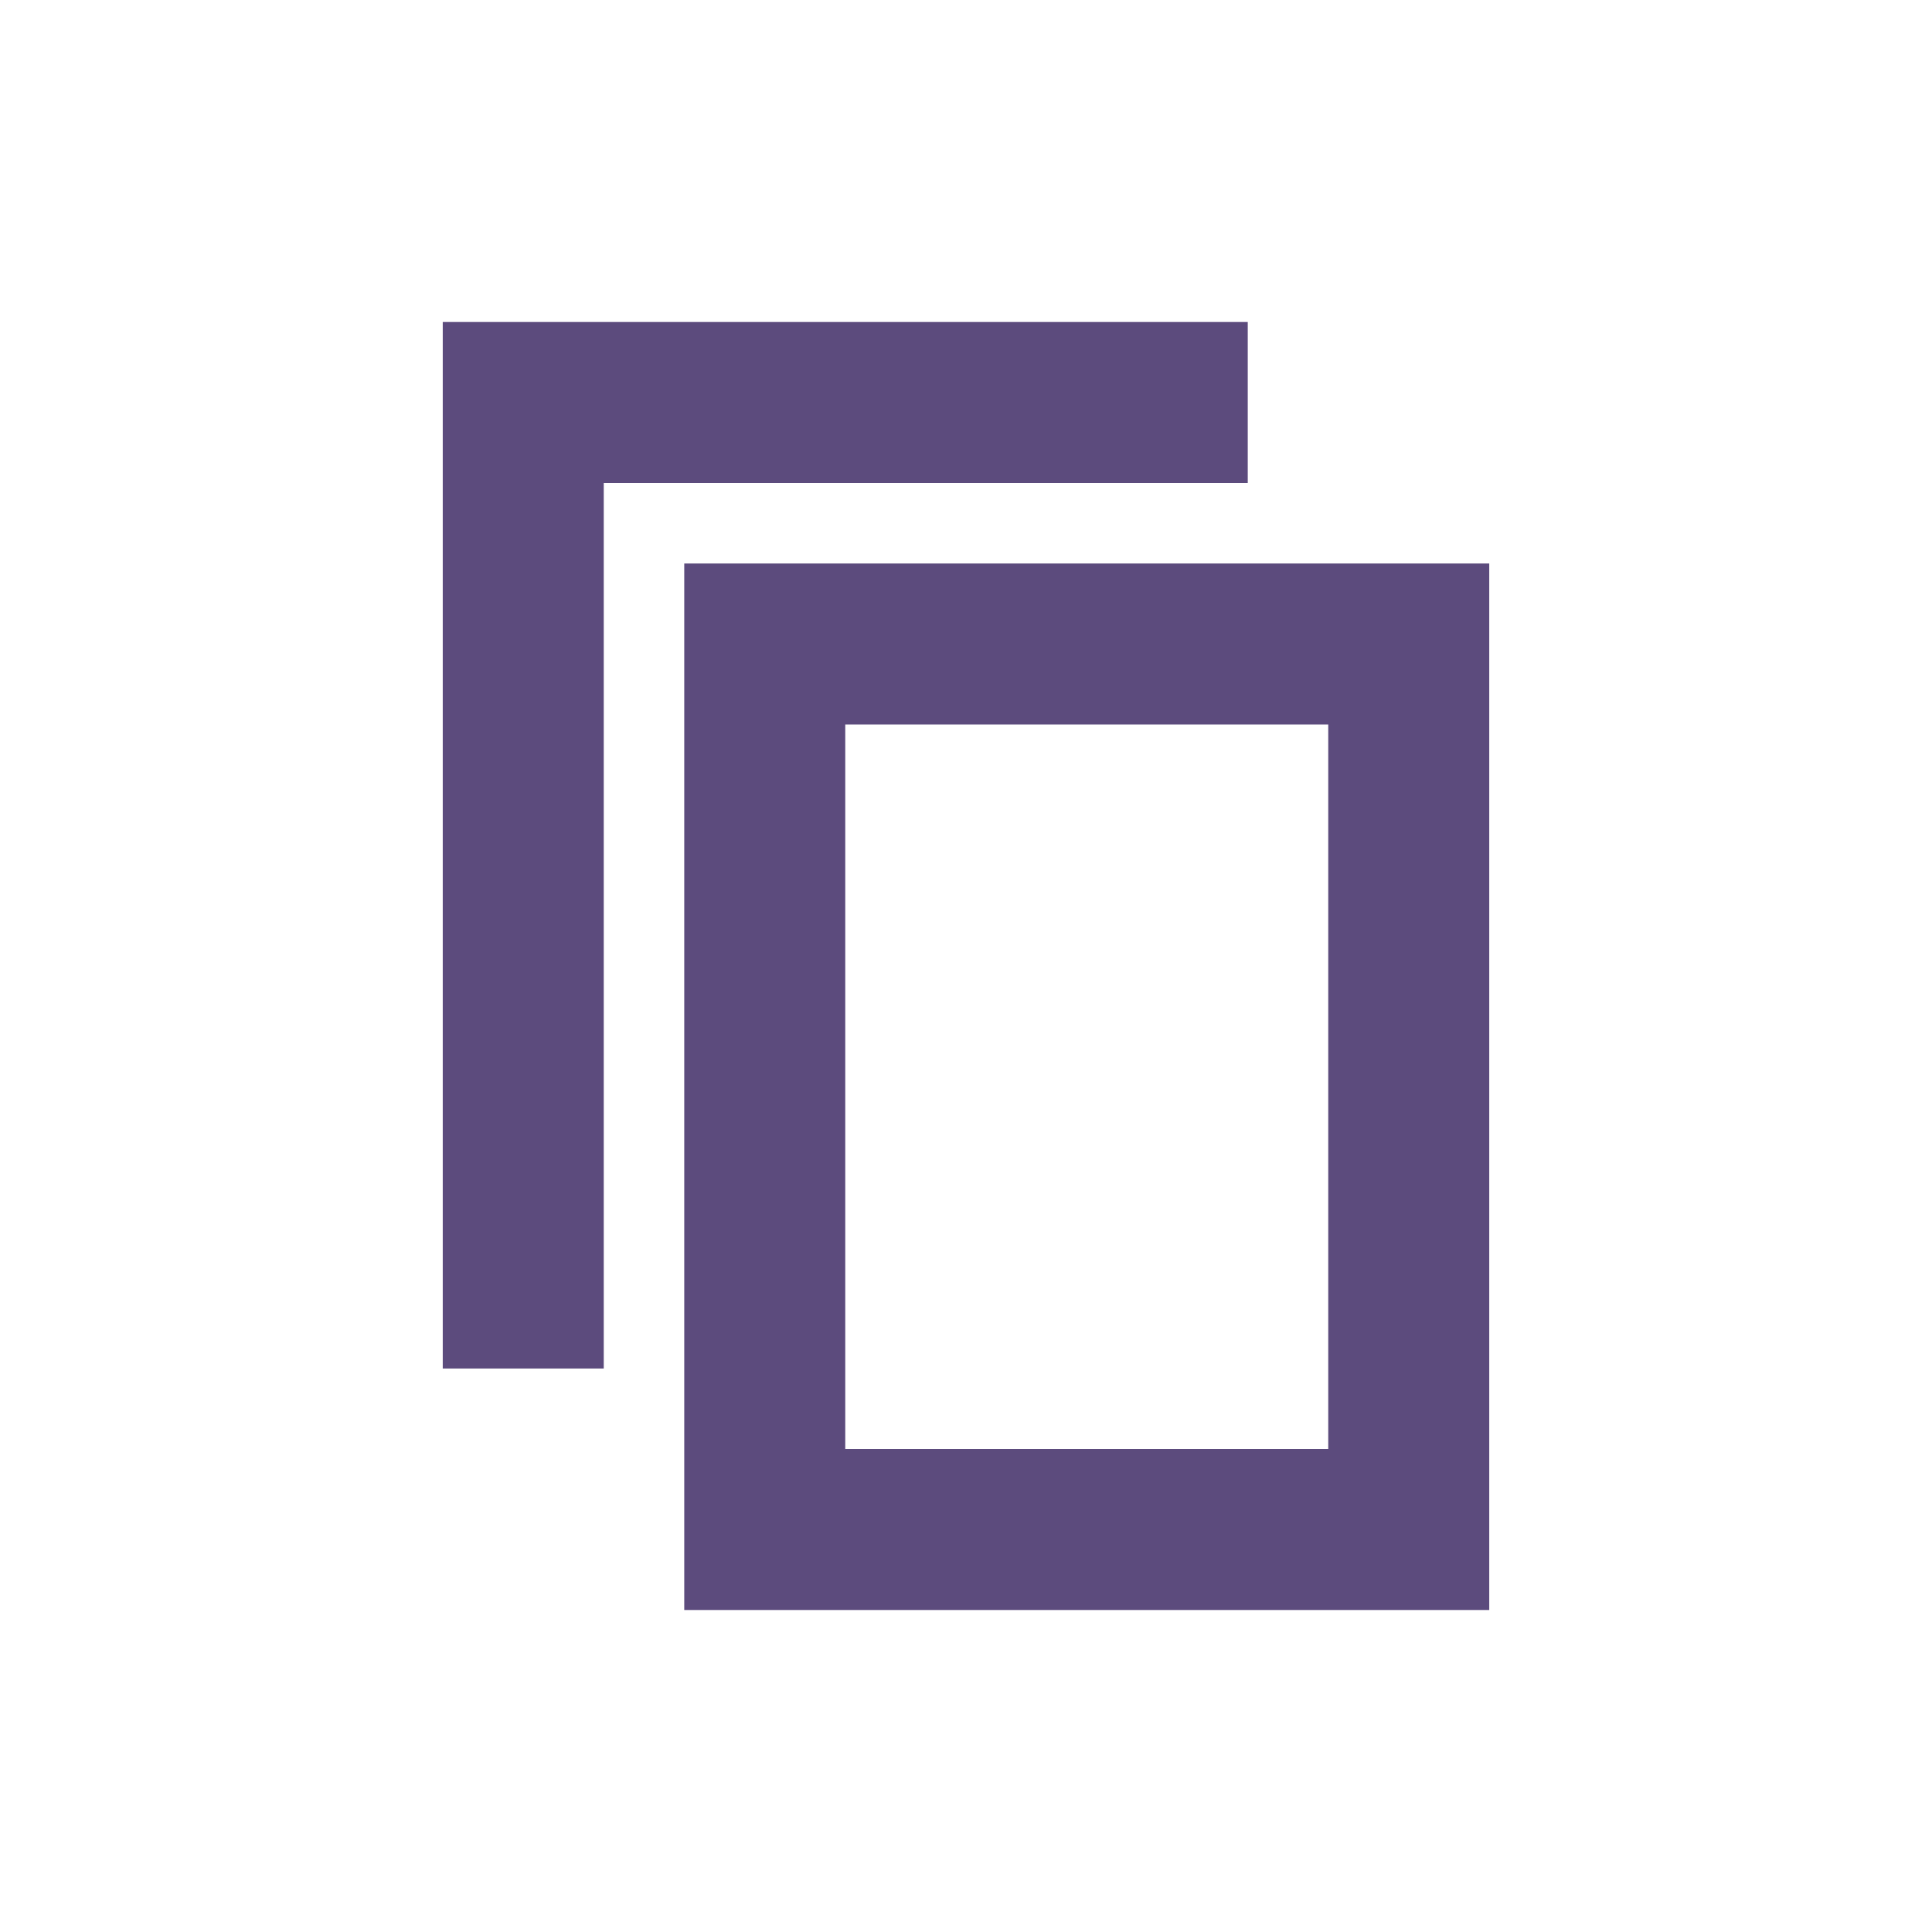
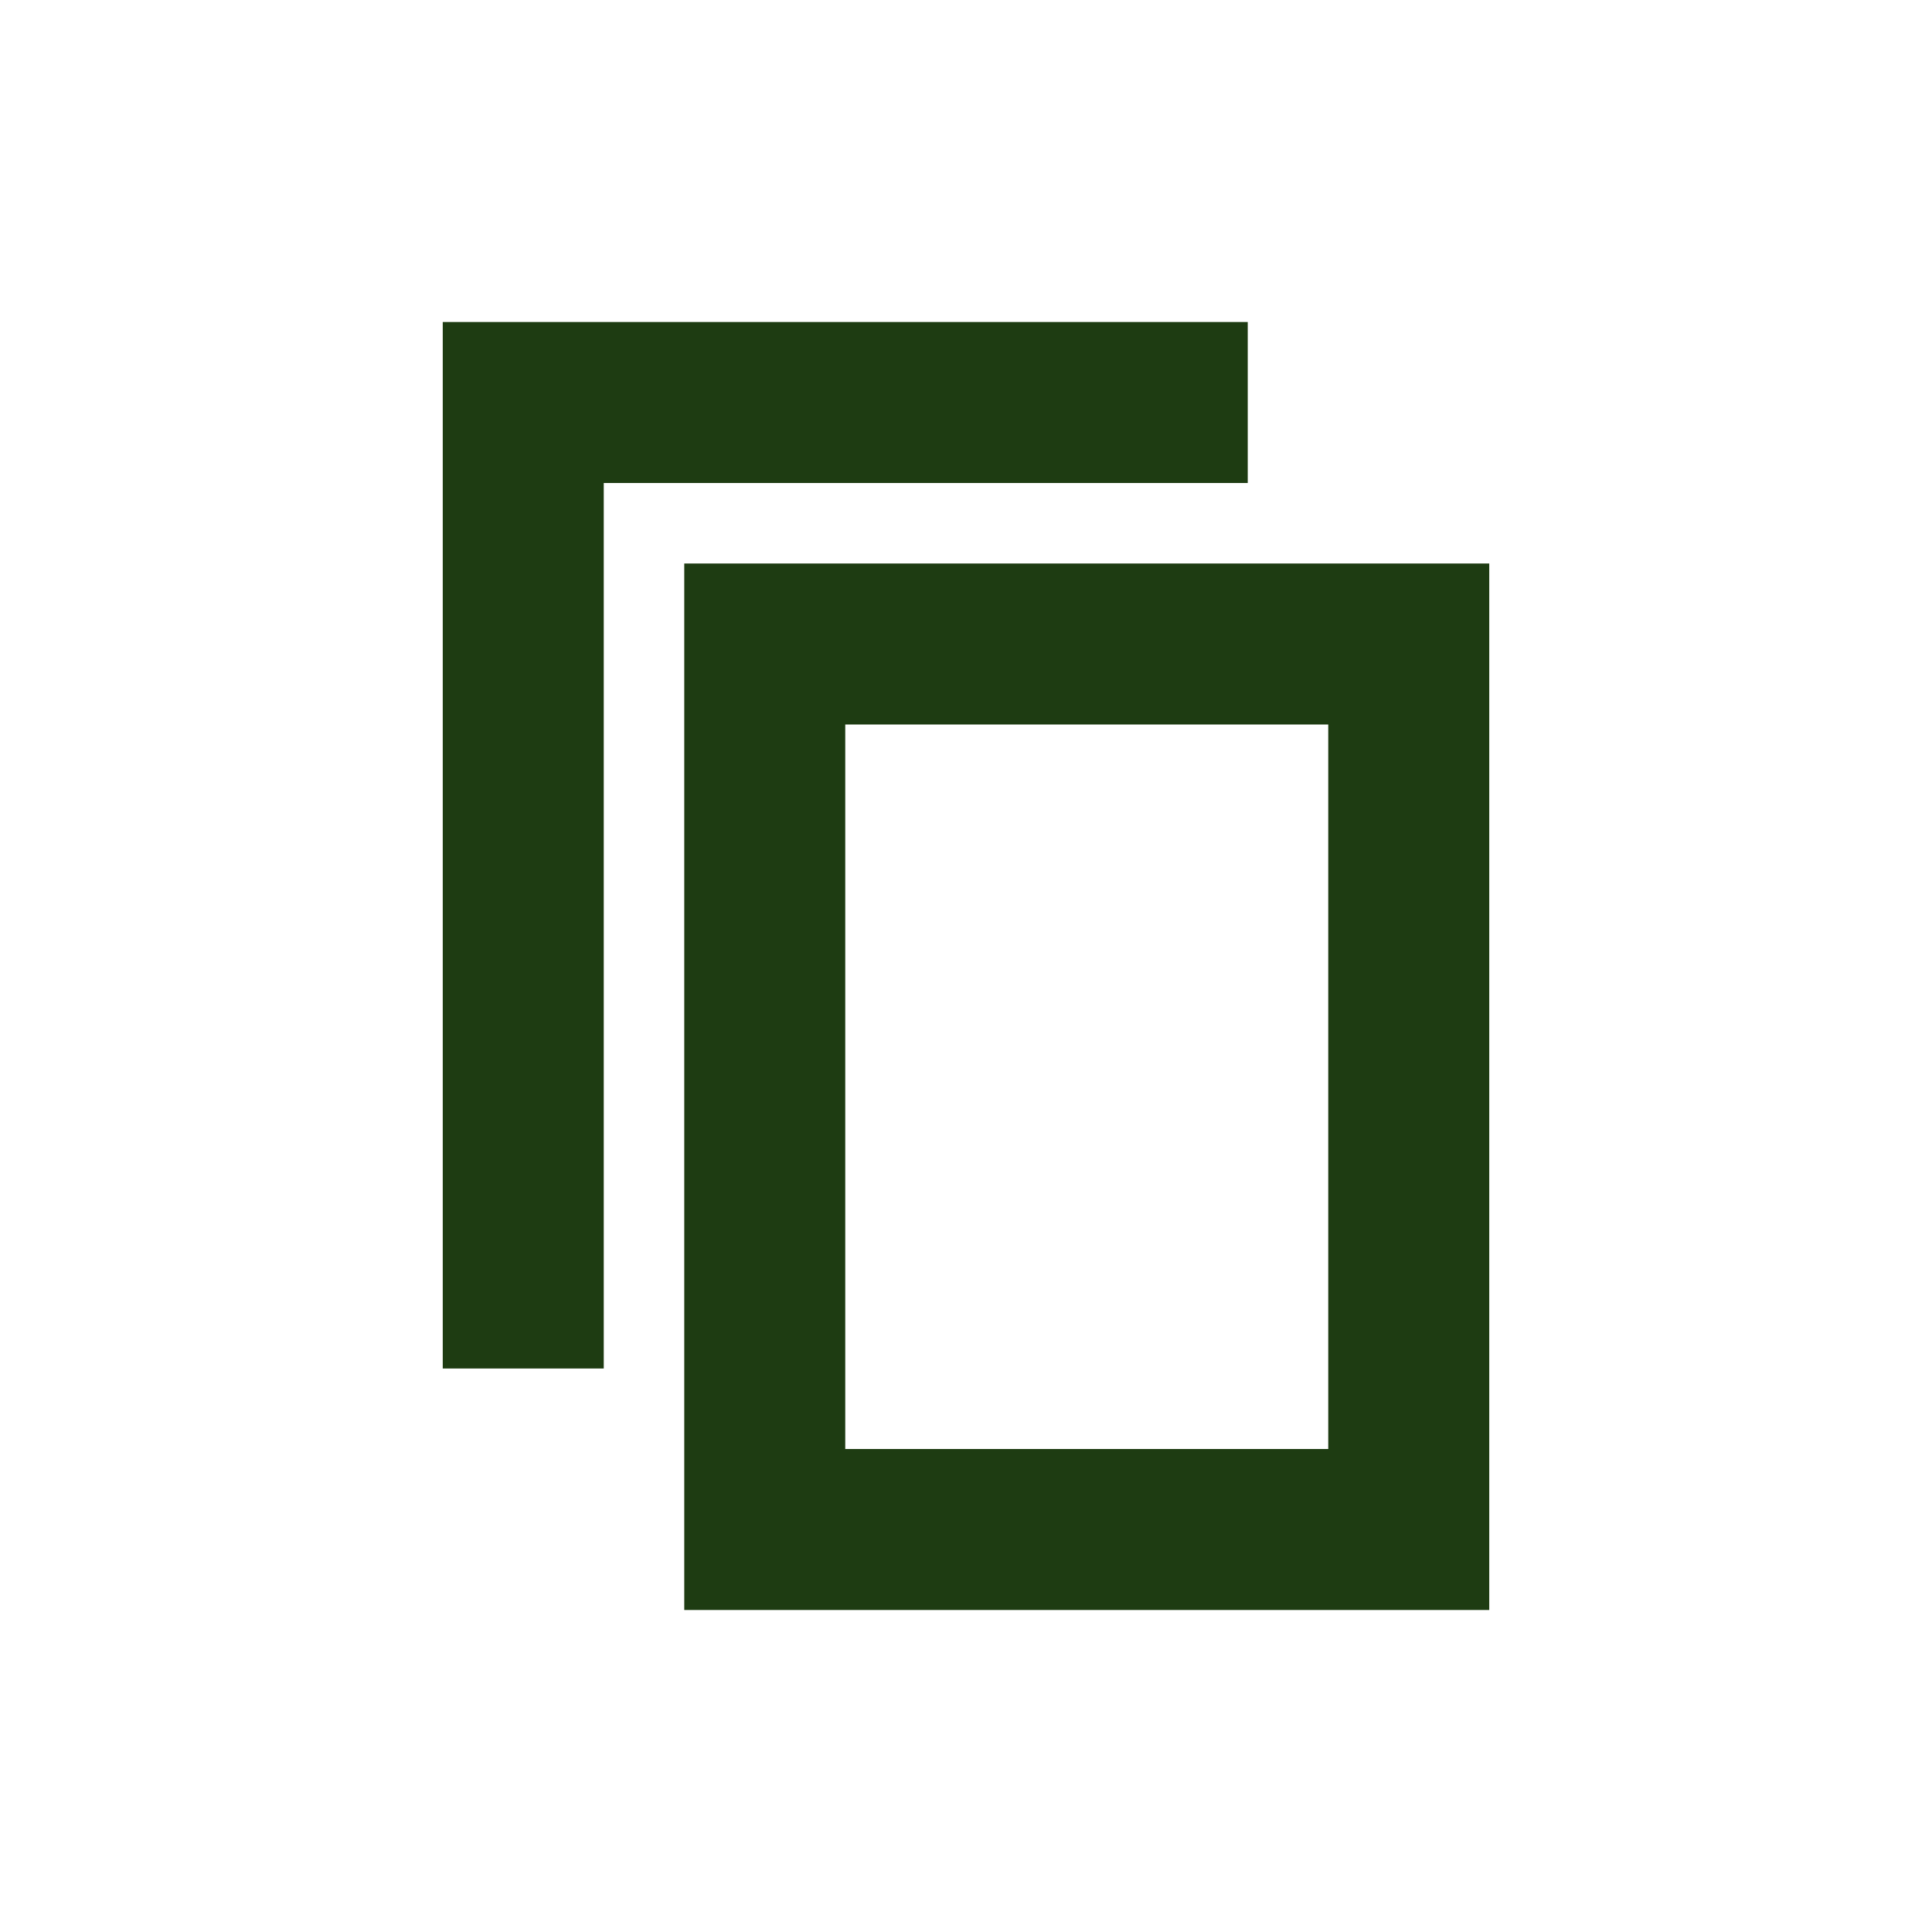
<svg xmlns="http://www.w3.org/2000/svg" width="24px" height="24px" viewBox="0 0 24 24" version="1.1">
  <g id="Artboard" stroke="none" stroke-width="1" fill="none" fill-rule="evenodd">
    <g id="ic-copy" transform="translate(2, 2)">
-       <g id="Group_8993" transform="translate(3, 2)" fill="#5C4B7D" fill-rule="nonzero">
+       <g id="Group_8993" transform="translate(3, 2)" fill="#1E3C12" fill-rule="nonzero">
        <polygon id="Path_18959" points="2.5 13 0.5 13 0.5 0 10.5 0 10.5 2 2.5 2" />
      </g>
      <polygon id="Rectangle_4640" points="0 0 20 0 20 20 0 20" />
-       <g id="Group_8994" transform="translate(6, 5)" fill="#5C4B7D" fill-rule="nonzero">
+       <g id="Group_8994" transform="translate(6, 5)" fill="#1E3C12" fill-rule="nonzero">
        <path d="M10.5,13 L0.5,13 L0.5,0 L10.5,0 L10.5,13 Z M2.5,11 L8.5,11 L8.5,2 L2.5,2 L2.5,11 Z" id="Path_18960" />
      </g>
    </g>
  </g>
</svg>
